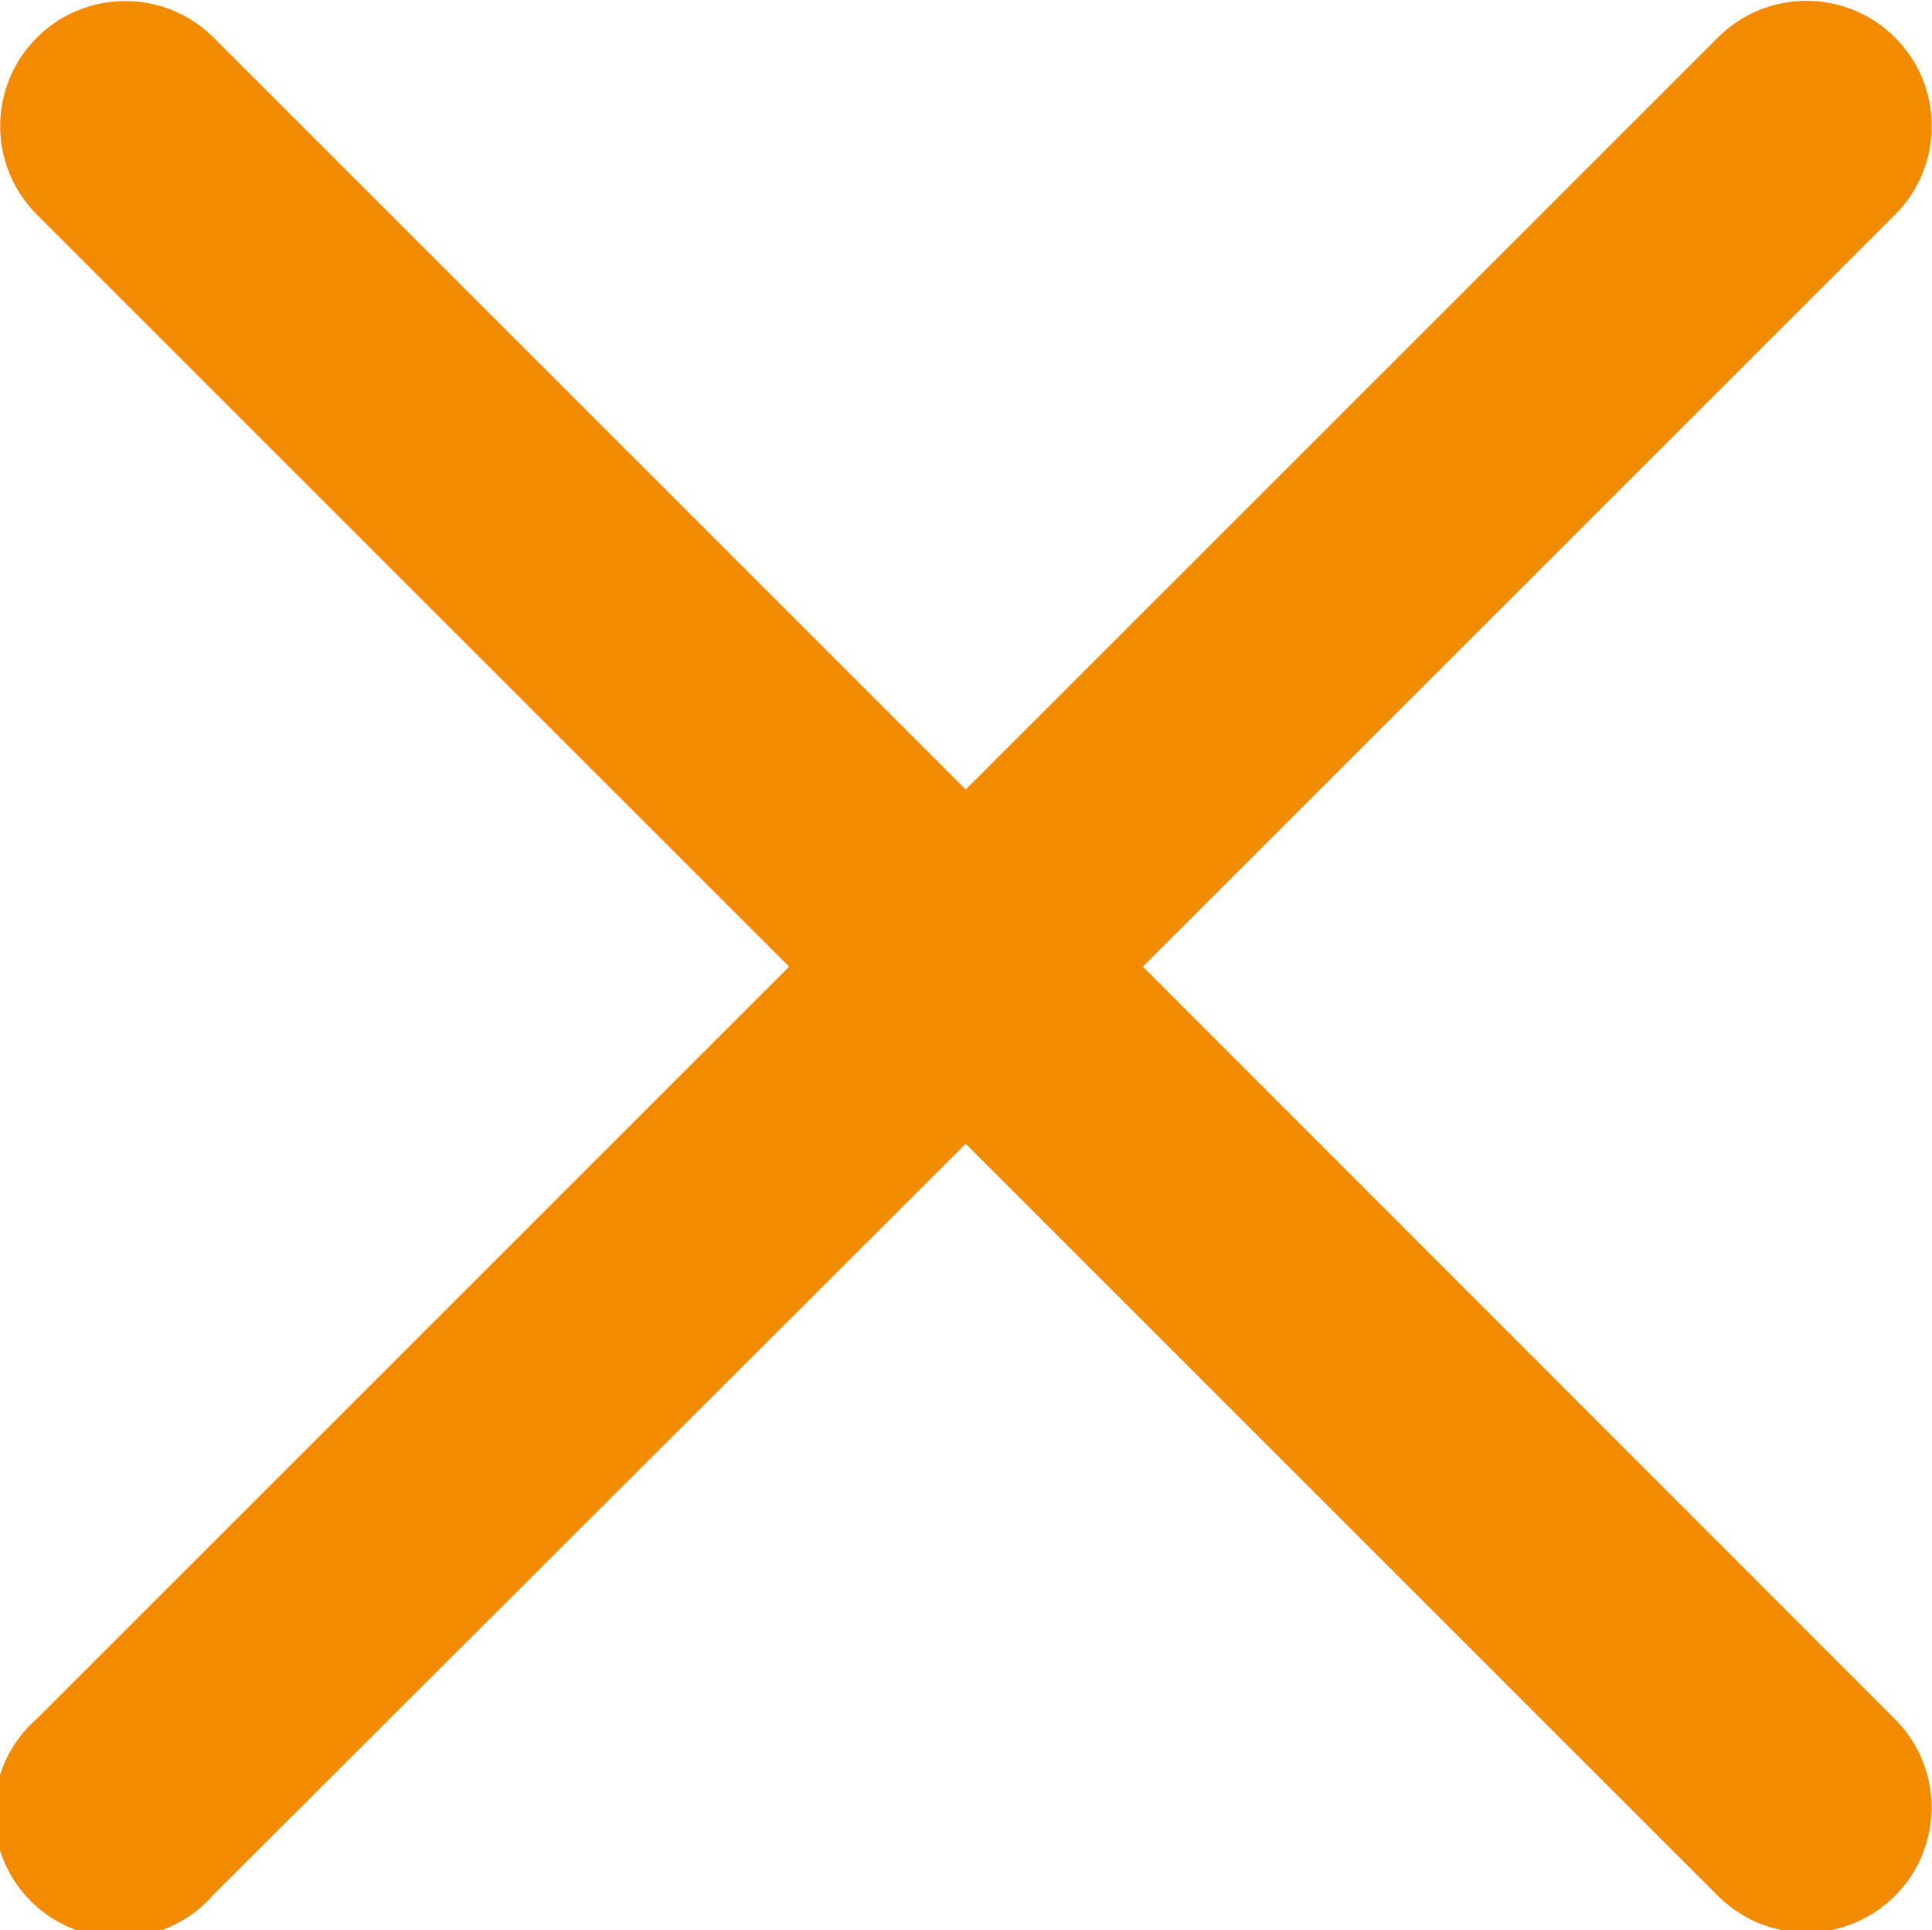
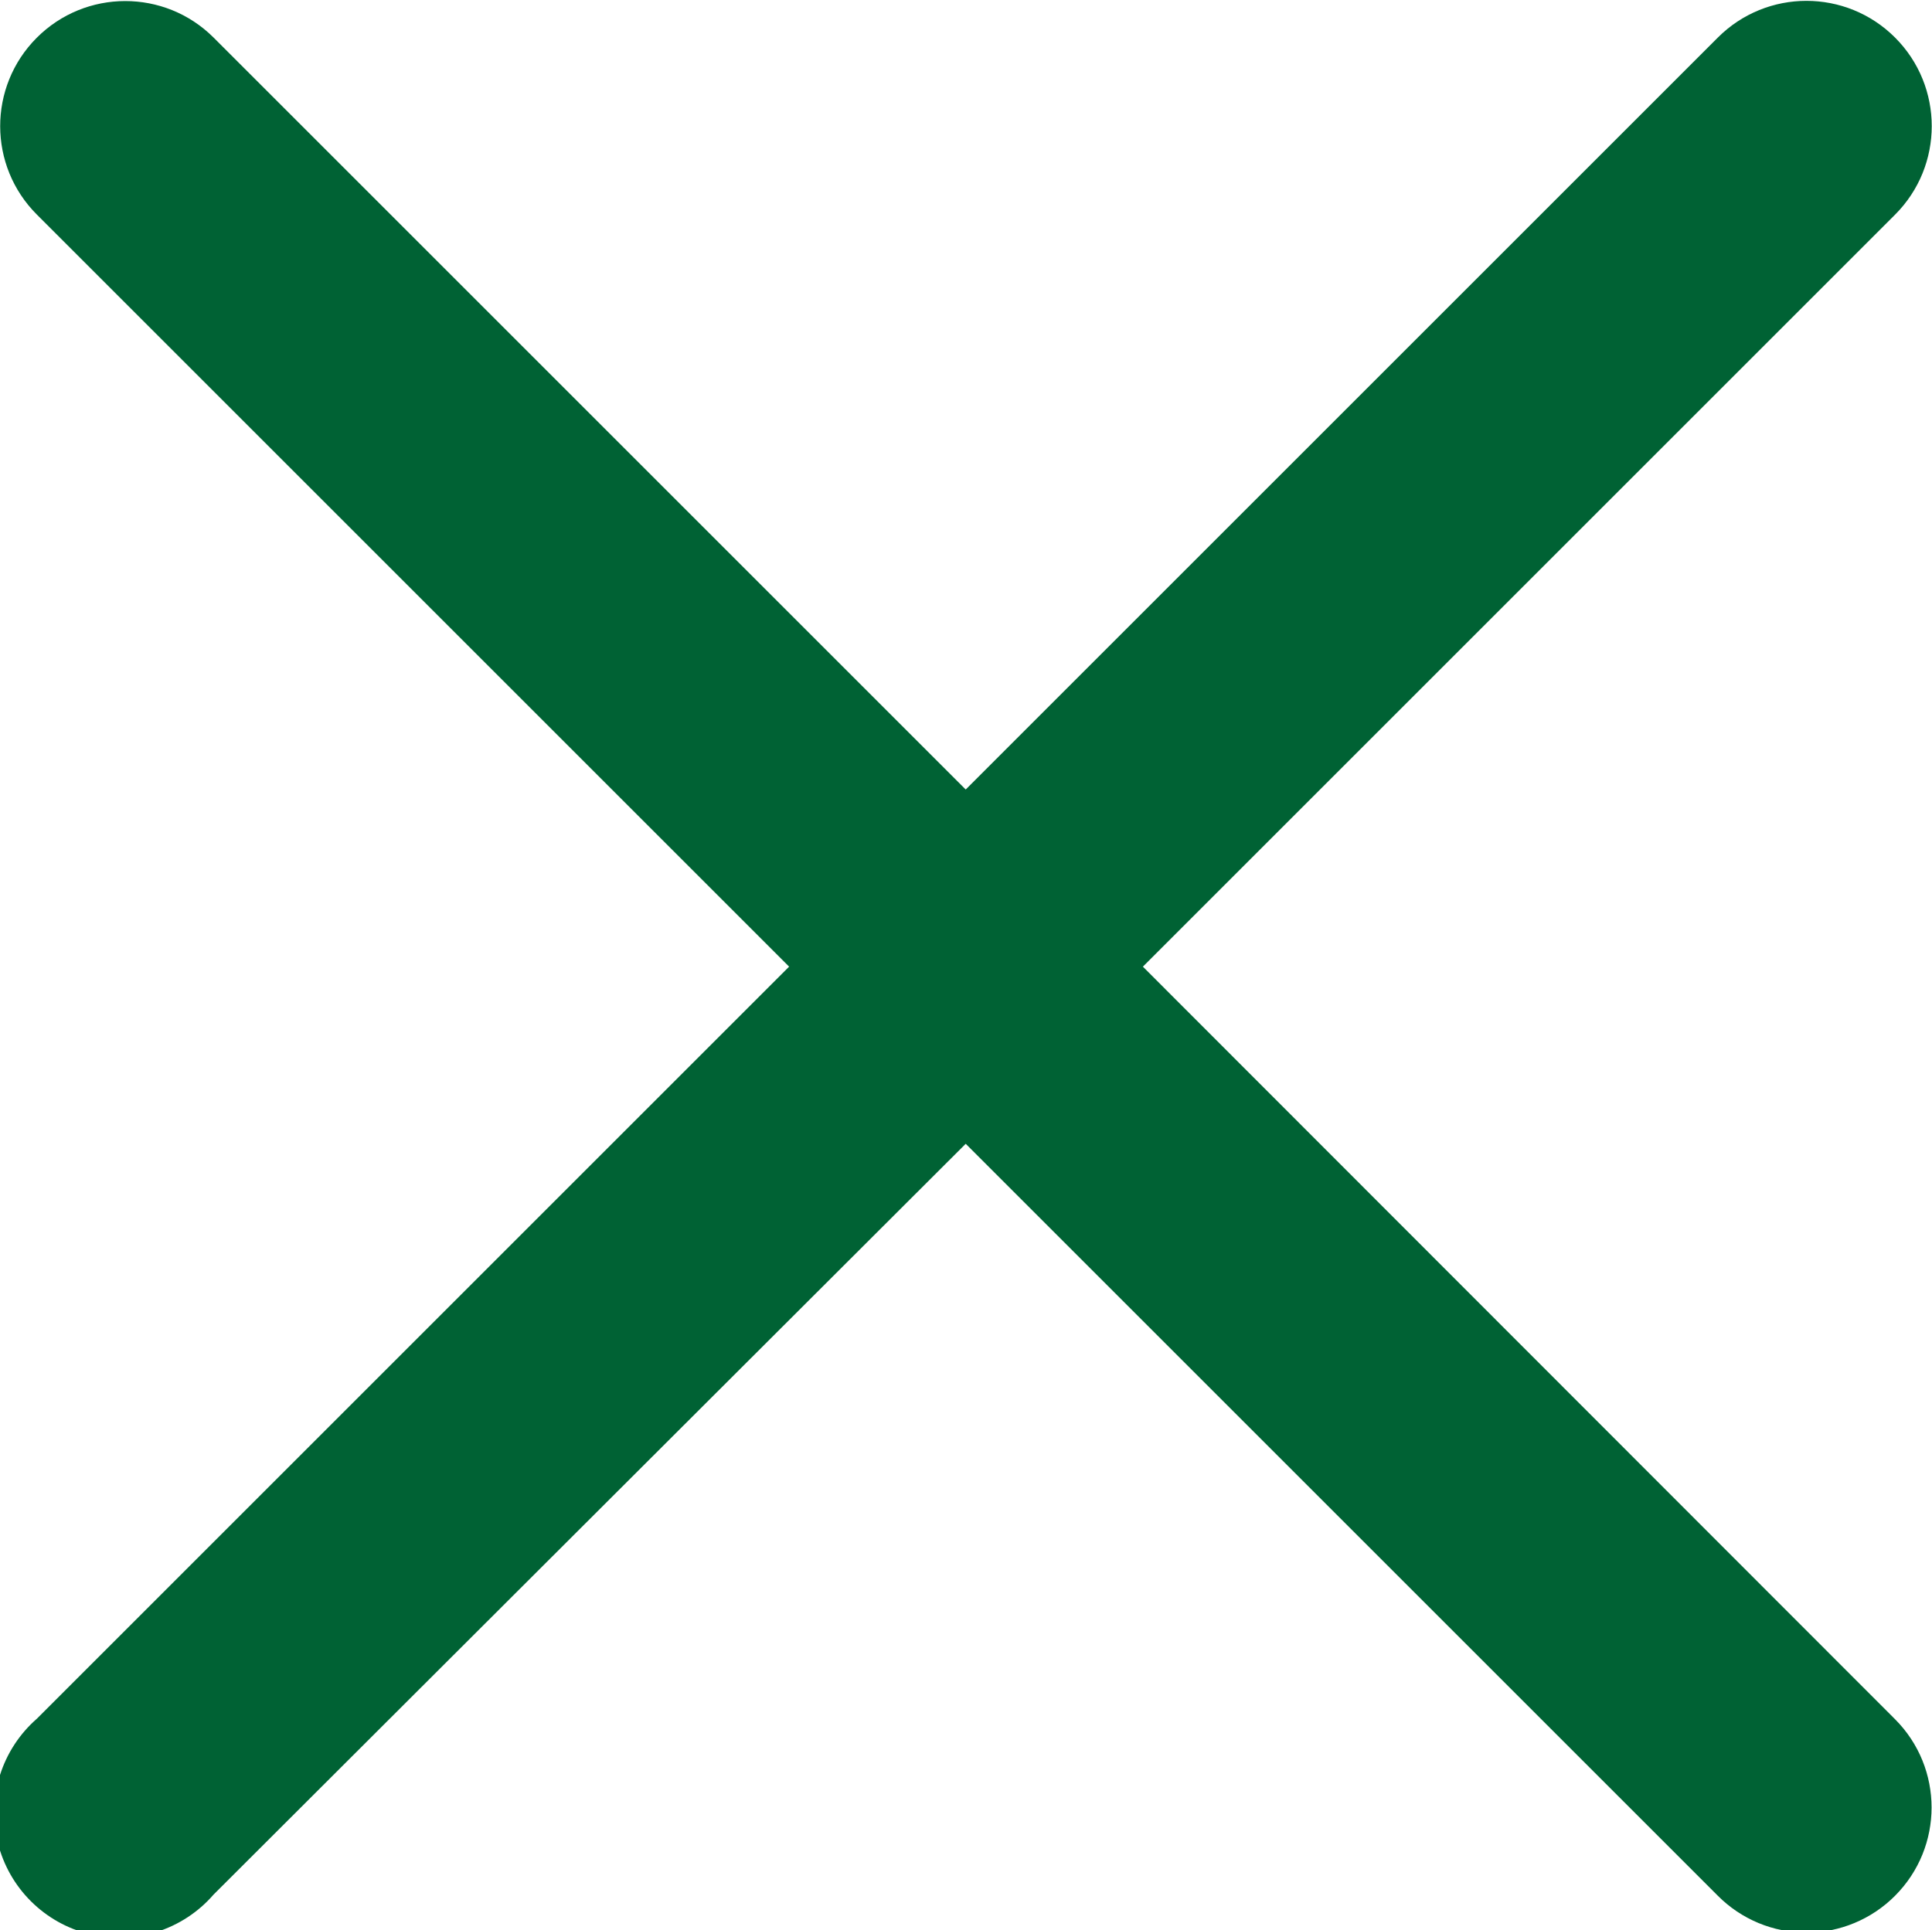
<svg xmlns="http://www.w3.org/2000/svg" viewBox="0 0 329.3 329">
-   <path d="M194.8 164.8L323 36.6a21.3 21.3 0 10-30.2-30.2L164.6 134.6 36.4 6.4A21.3 21.3 0 106.3 36.6l128.2 128.2L6.3 293A21.3 21.3 0 1036.4 323L164.6 195l128.2 128.2a21.3 21.3 0 0030.2 0 21.3 21.3 0 000-30.1zm0 0" fill="#f28b00" />
+   <path d="M194.8 164.8L323 36.6a21.3 21.3 0 10-30.2-30.2L164.6 134.6 36.4 6.4A21.3 21.3 0 106.3 36.6l128.2 128.2L6.3 293A21.3 21.3 0 1036.4 323L164.6 195l128.2 128.2a21.3 21.3 0 0030.2 0 21.3 21.3 0 000-30.1zm0 0" fill="#006234" />
</svg>
